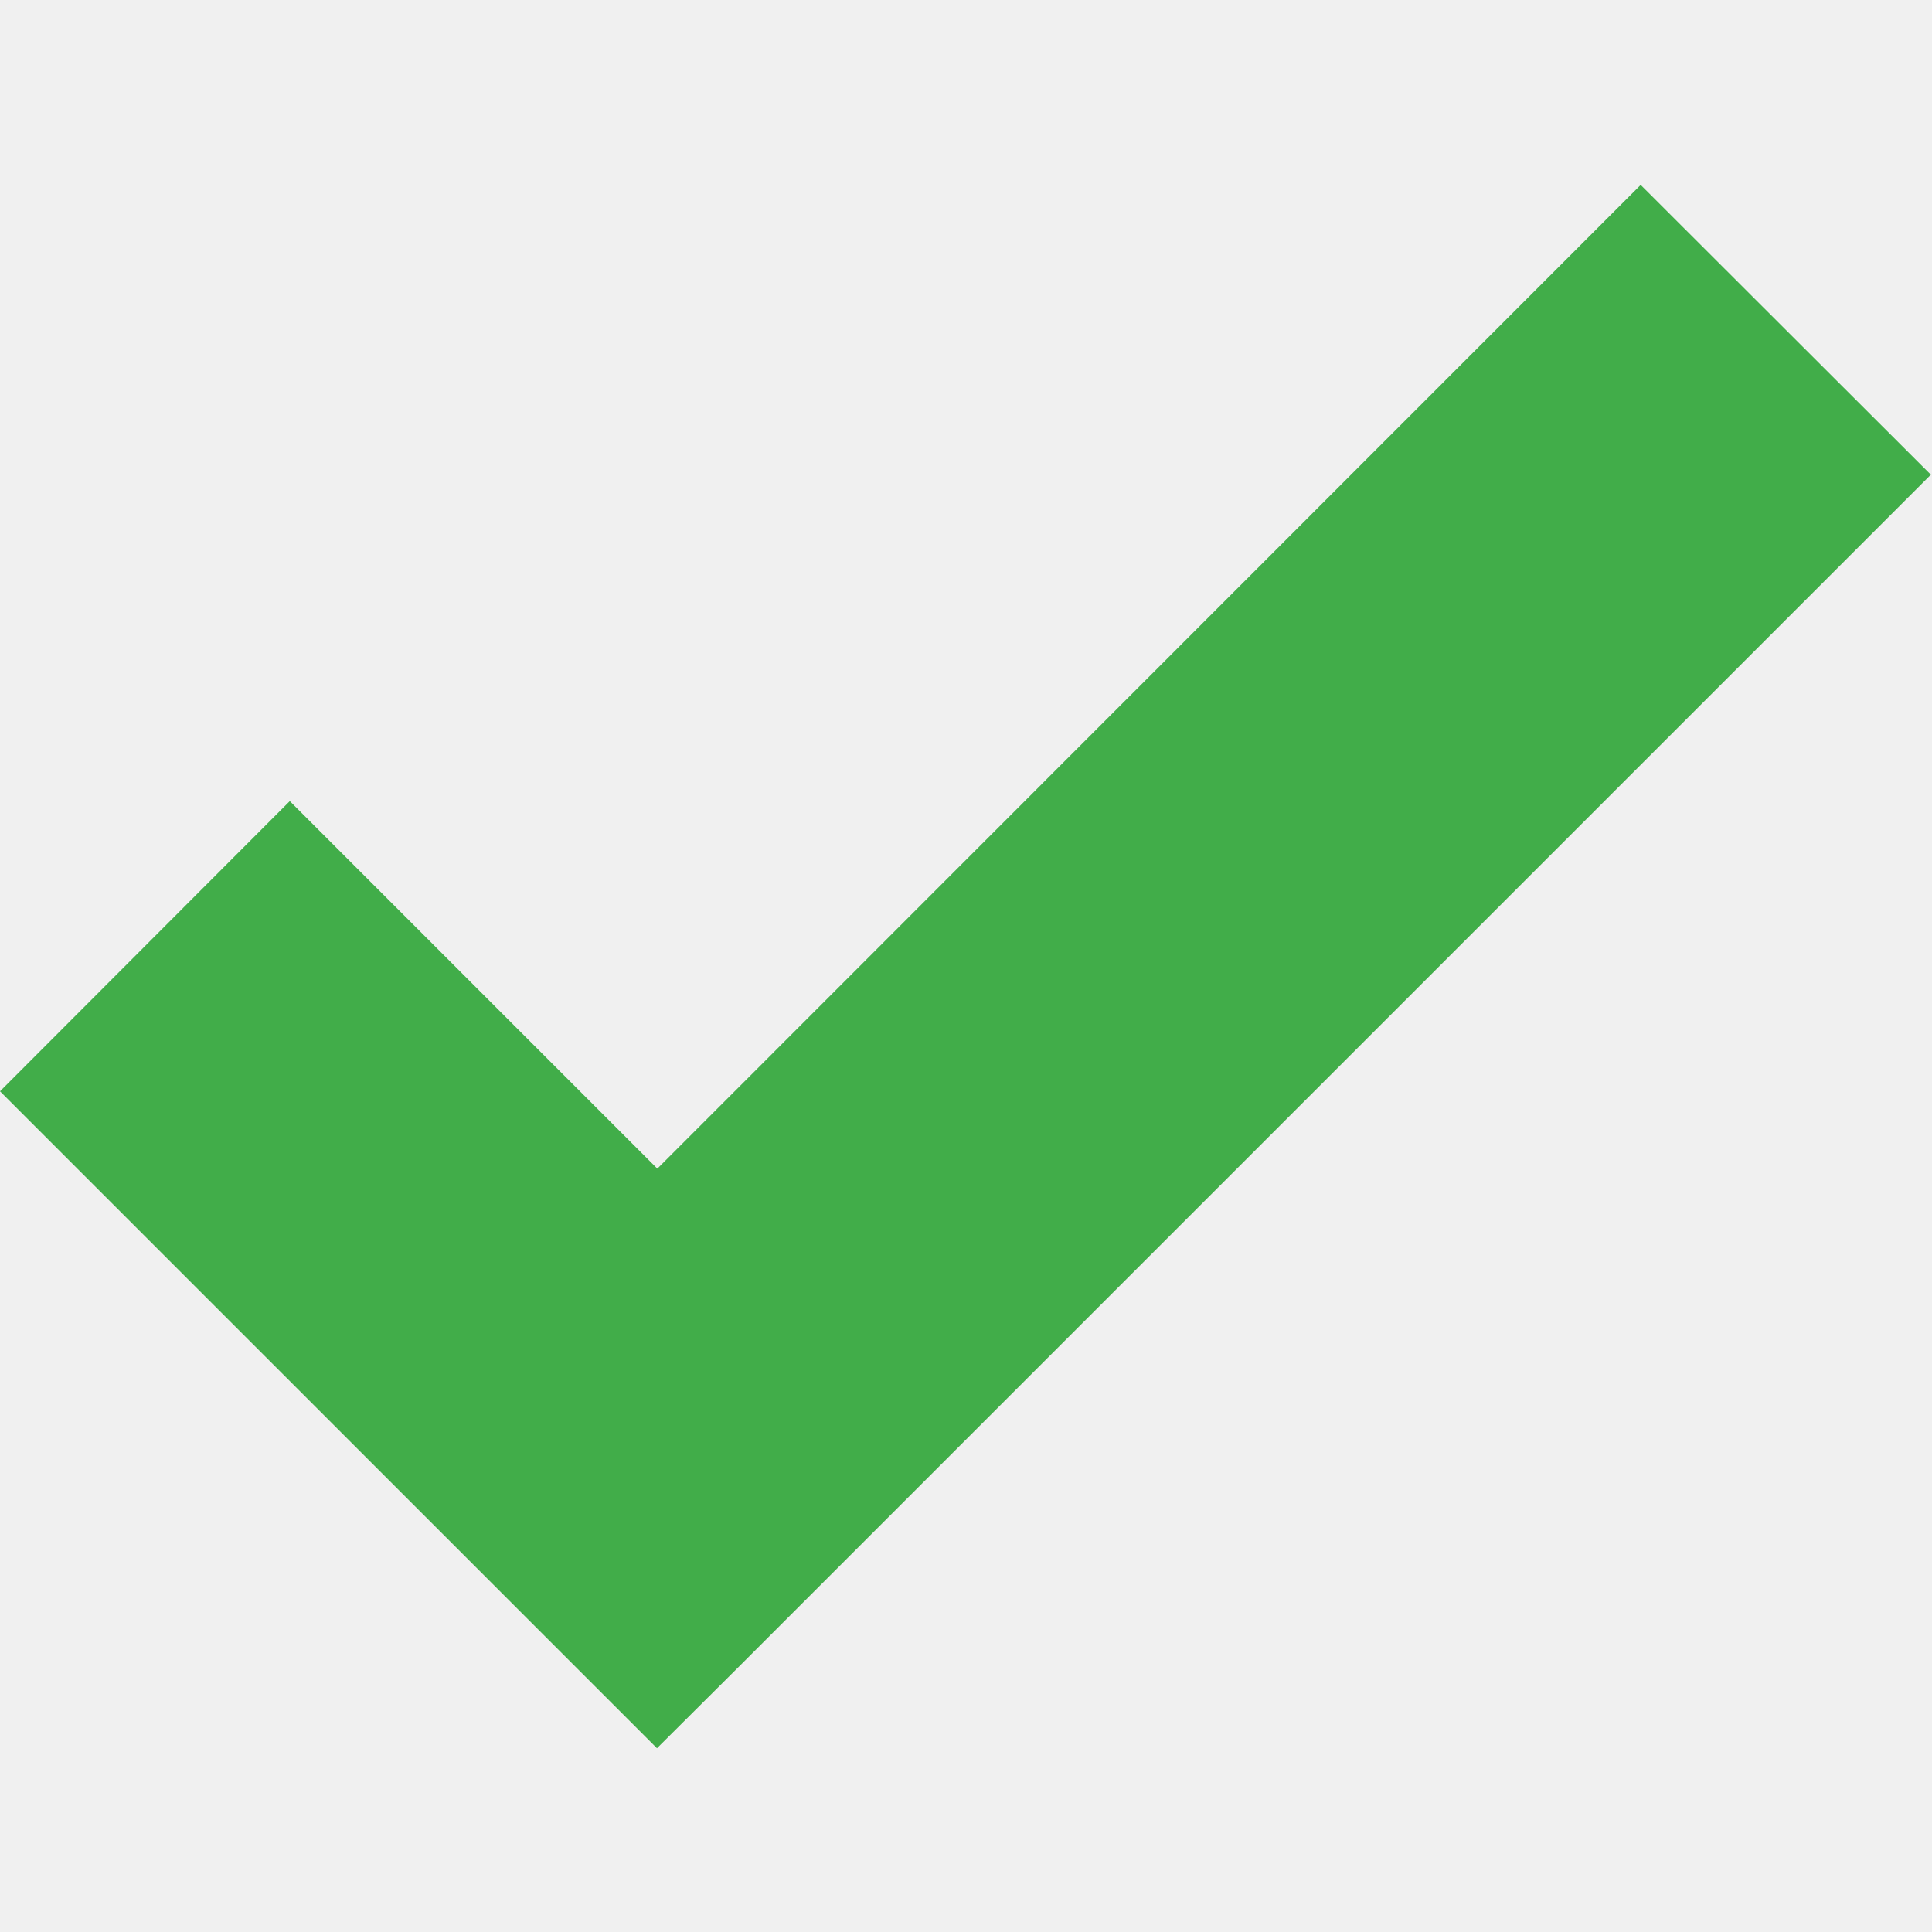
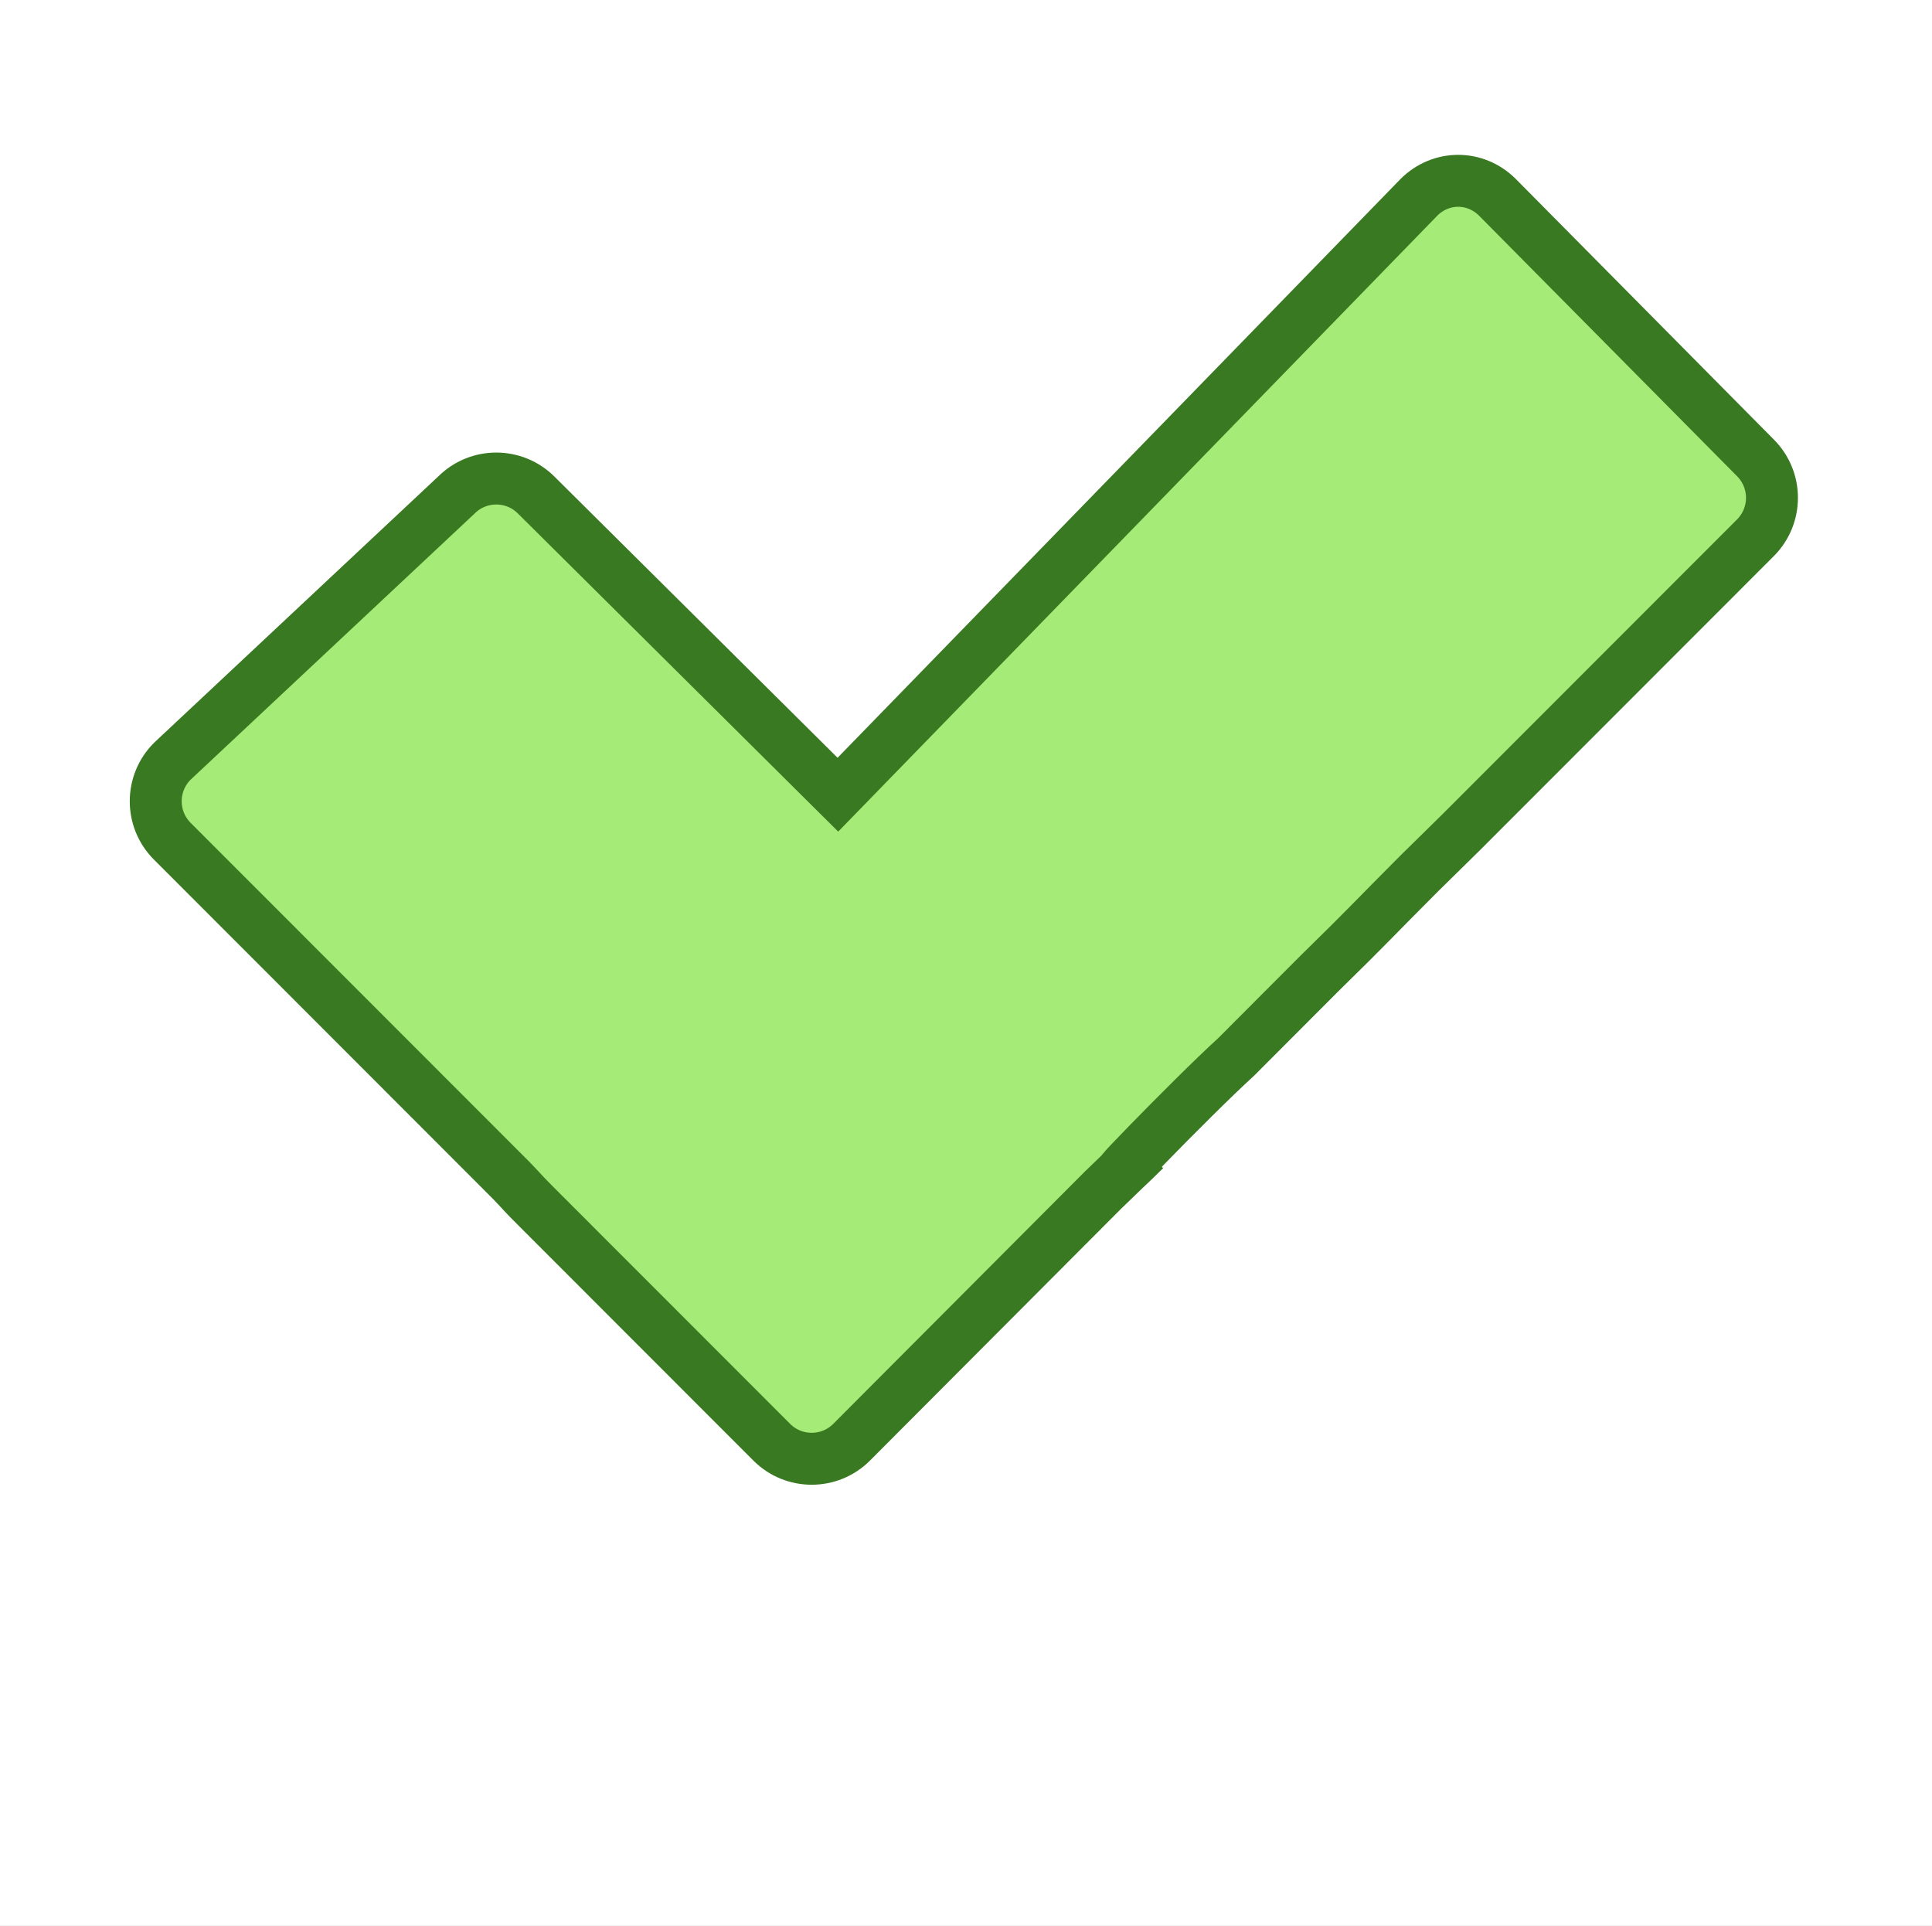
- <svg xmlns="http://www.w3.org/2000/svg" id="Layer_1" style="enable-background:new 0 0 512 512;" version="1.1" viewBox="0 0 512 512" xml:space="preserve">
-   <style type="text/css">
- 	.st0{fill:#41AD49;}
- </style>
-   <g>
-     <polygon class="st0" points="434.8,49 174.2,309.7 76.8,212.3 0,289.2 174.1,463.3 196.6,440.9 196.6,440.9 511.7,125.8 434.8,49     " />
-   </g>
+ <svg xmlns="http://www.w3.org/2000/svg" width="558" height="556" viewBox="0 0 558 556" fill="none">
+   <rect width="558" height="556" fill="white" />
+   <path d="M422.031 240.327L507 155.307C513.371 148.932 513.371 138.596 507 132.221L432.5 57C426.129 50.625 416.171 50.625 409.8 57L242 229.5L154.869 142.978C148.499 136.603 138.169 136.603 131.798 142.978L49.756 219.851C43.385 226.225 43.385 236.562 49.756 242.937L134.725 327.957L143.053 336.291C151.8 344.932 148.499 342.059 154.869 348.434L222.894 416.5C229.265 422.875 239.595 422.875 245.966 416.5L318.578 343.69L330.7 332C309.792 352.5 344.4 316.676 357 305.254L381 281.207C396.062 266.458 396 266.177 409.8 252.35L422.031 240.327Z" fill="#A5EB78" stroke="#387921" stroke-width="15" />
</svg>
